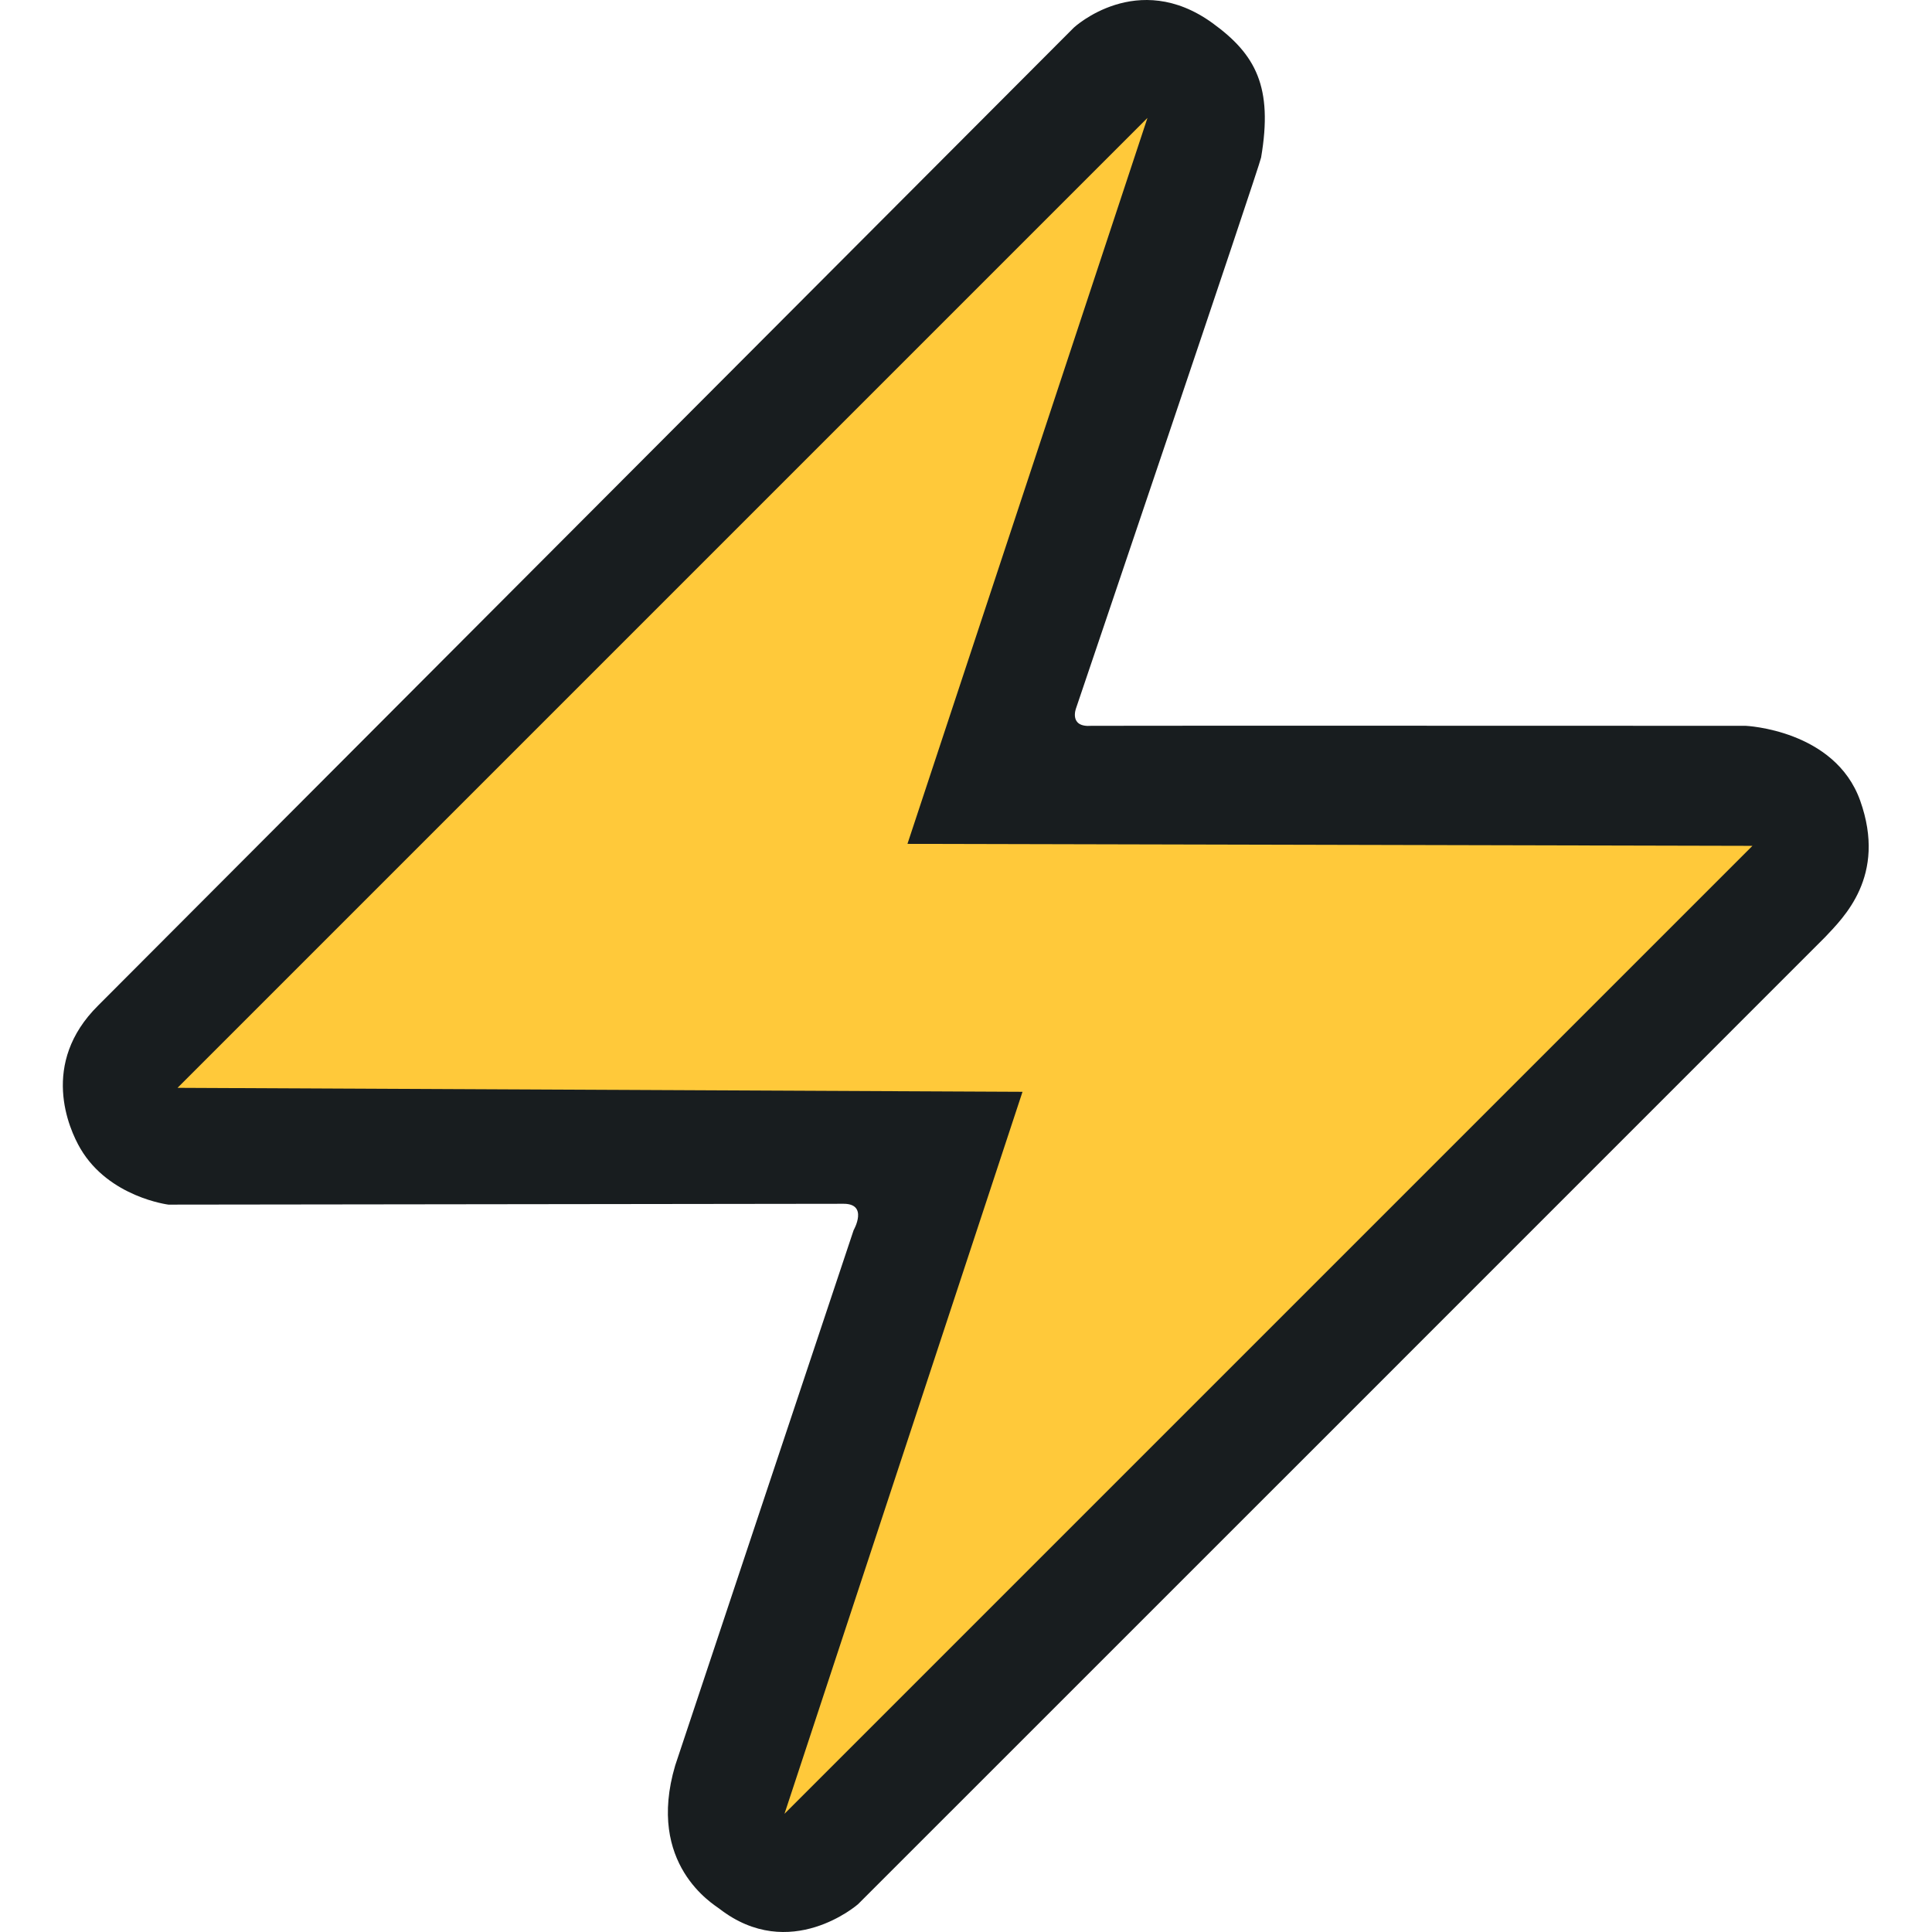
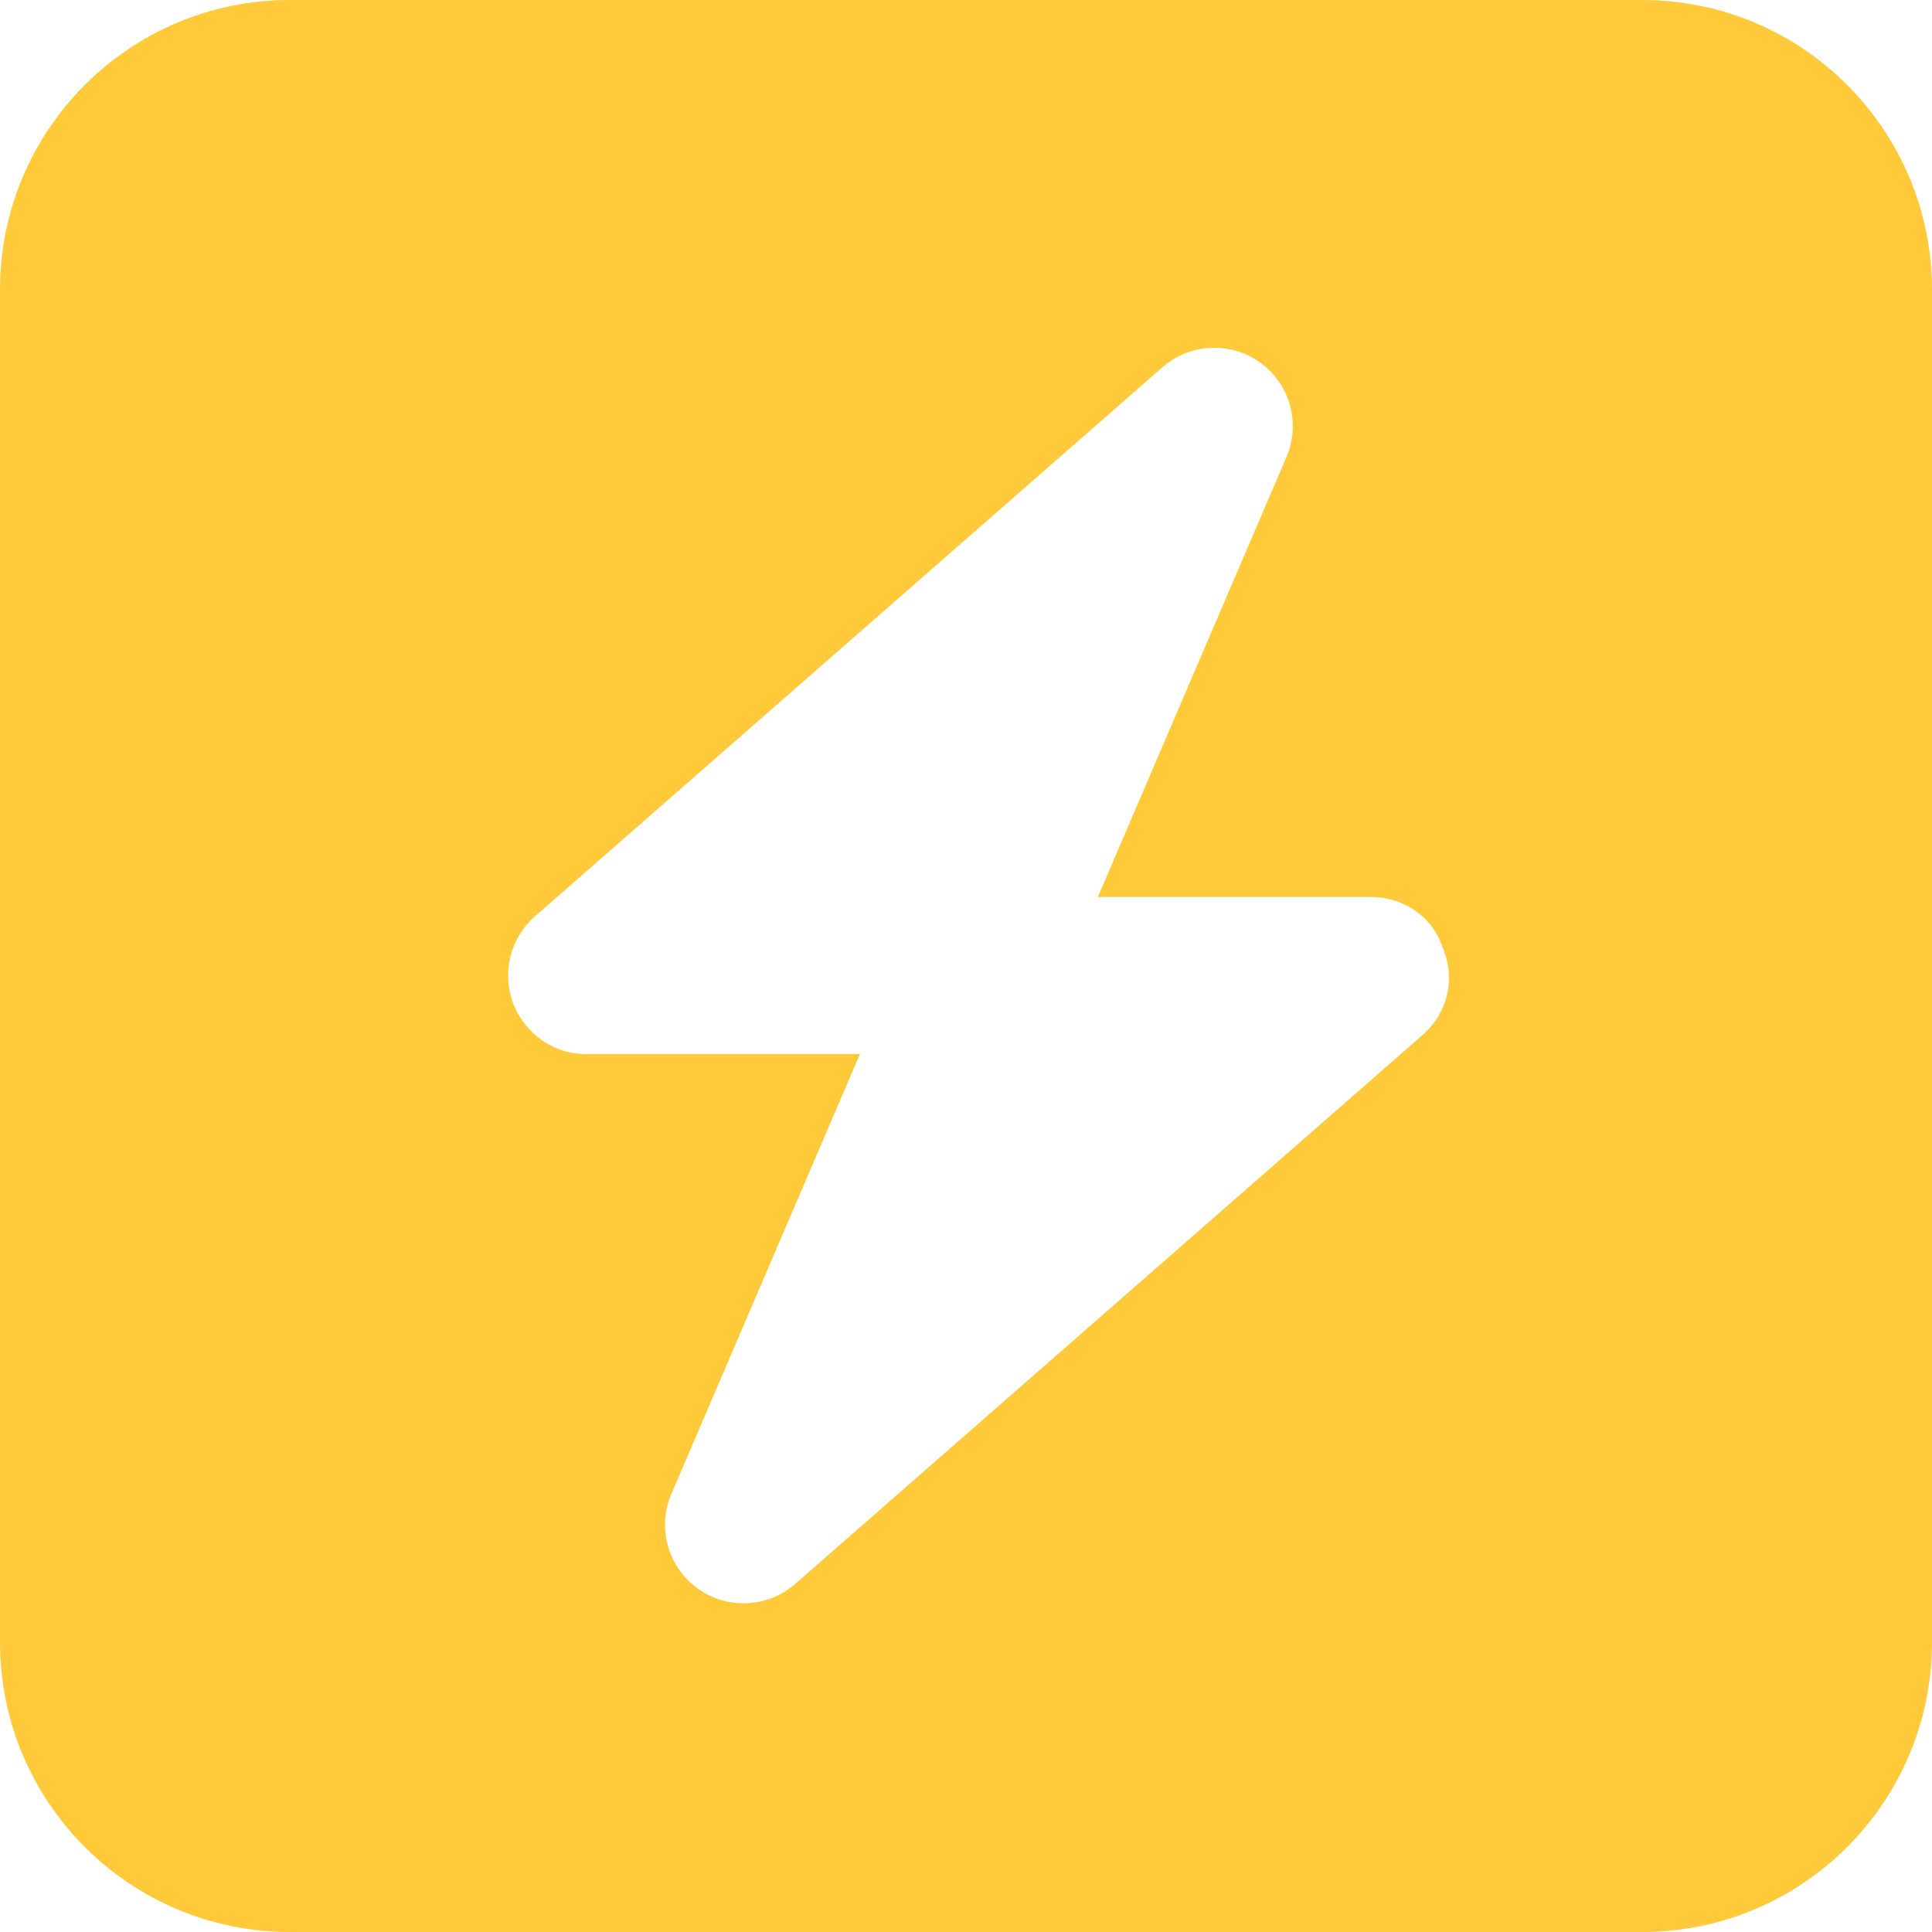
<svg xmlns="http://www.w3.org/2000/svg" viewBox="0 0 1000 1000">
-   <path d="M50.782 520.471 C53.032 518.242 555.833 14.28 555.833 14.28 555.833 14.28 588.706 -16.271 627.657 12 649.978 28.2 658.979 44.967 652.739 81.544 651.969 86.056 556.973 366.562 556.973 366.562 556.973 366.562 553.04 376.625 564.954 375.682 566.352 375.572 903.554 375.682 903.554 375.682 903.554 375.682 949.759 377.697 962.838 414.445 976.76 453.561 954.039 475.062 944.597 485.129 942.917 486.92 444.106 985.62 444.106 985.62 444.106 985.62 408.978 1016.397 372.282 987.9 369.353 985.625 334.323 965.021 349.48 913.795 350.143 911.556 441.826 636.758 441.826 636.758 441.826 636.758 449.852 622.728 436.126 623.077 434.899 623.109 87.188 623.513 87.188 623.513 87.188 623.513 56.465 619.73 41.662 594.576 35.533 584.162 20.61 550.372 50.782 520.471 Z" fill="#181d1f" />
-   <path d="M91.895 563.062 L593.925 61.031 469.701 436.784 907.053 437.811 406.049 938.815 529.247 565.115 91.895 563.062 Z" fill="#ffc93a" />
+   <path fill="#ffc93a" stroke="none" d="M 150 1000 C 67.158 1000 0 932.842 0 850 L 0 150 C 0 67.158 67.158 0 150 0 L 850 0 C 932.842 0 1000 67.158 1000 150 L 1000 850 C 1000 932.842 932.842 1000 850 1000 L 150 1000 Z M 384.99 829.855 C 394.514 829.81 404.008 826.426 411.627 819.818 L 736.551 535.51 C 749.243 524.341 753.684 506.445 746.703 490.58 C 741.88 474.842 726.65 464.307 709.77 464.307 L 568.25 464.307 L 665.854 236.619 C 673.342 219.18 667.758 198.911 652.4 187.76 C 637.043 176.612 616.1 177.562 601.758 190.049 L 276.873 474.334 C 264.136 485.503 259.644 503.398 265.596 519.264 C 271.547 535.002 286.696 545.537 302.473 545.537 L 445.135 545.537 L 347.518 773.236 C 340.042 790.625 345.628 810.932 360.973 822.102 C 368.16 827.337 376.587 829.896 384.99 829.855 Z" />
</svg>
